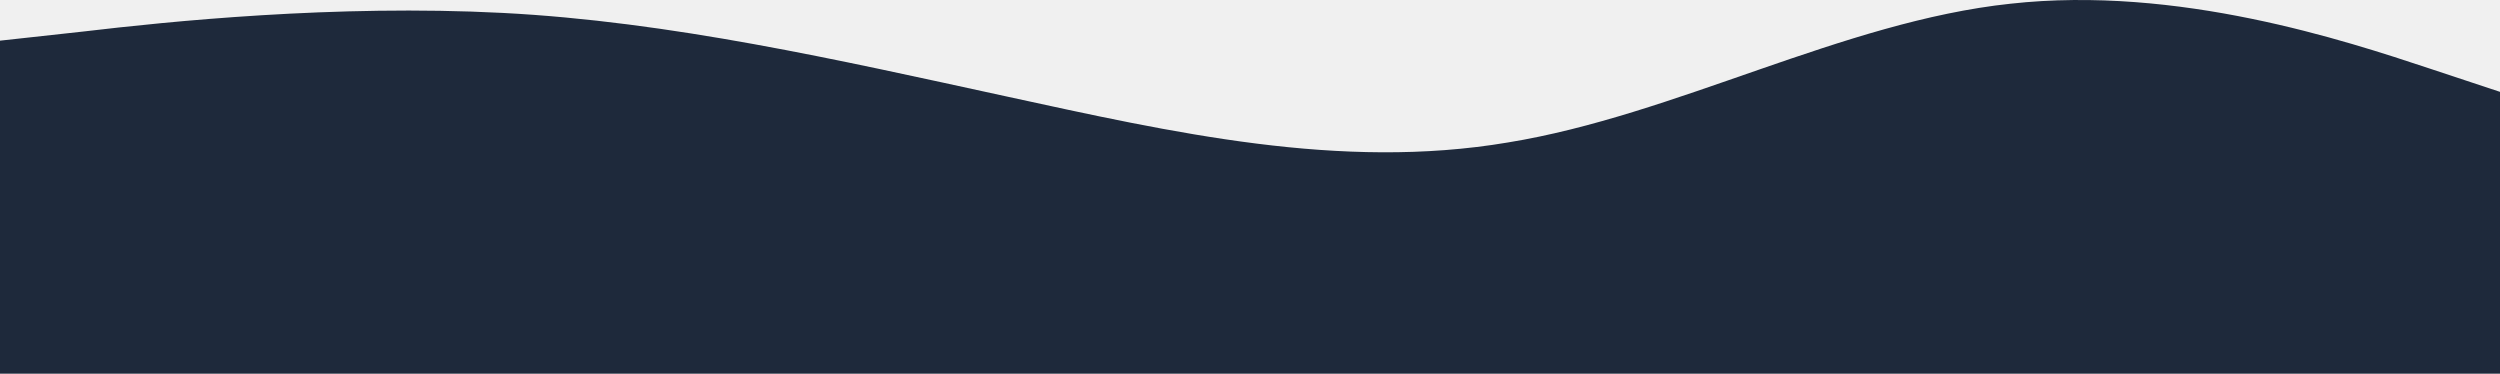
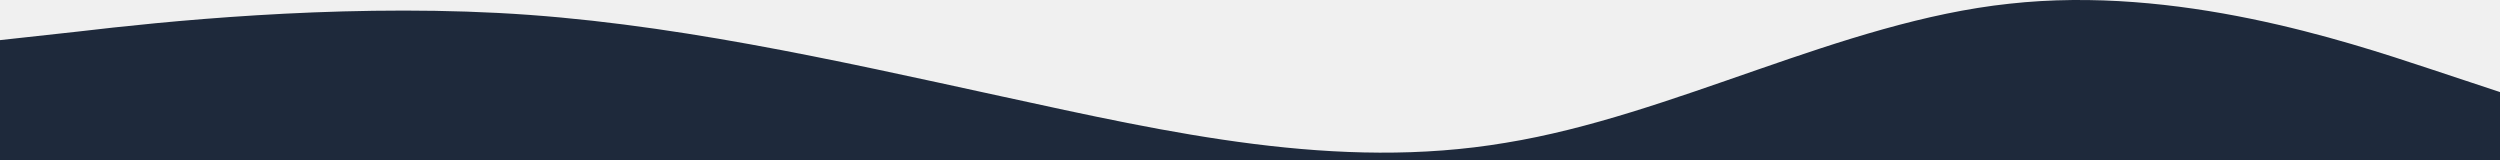
- <svg xmlns="http://www.w3.org/2000/svg" width="1726" height="258" viewBox="0 0 1726 258" fill="none">
-   <path d="M0 28.075L57.833 21.729C115.667 14.903 231.333 2.927 347 8.915C462.667 14.903 578.333 41.248 694 66.396C809.667 91.544 925.333 117.89 1041 98.37C1156.67 79.569 1272.33 14.903 1388 2.568C1503.67 -10.245 1619.33 28.075 1677.17 47.236L1735 66.396V258H1677.17C1619.33 258 1503.67 258 1388 258C1272.33 258 1156.67 258 1041 258C925.333 258 809.667 258 694 258C578.333 258 462.667 258 347 258C231.333 258 115.667 258 57.833 258H0V28.075Z" fill="#1E293B" />
+ <svg xmlns="http://www.w3.org/2000/svg" width="1722" height="110" viewBox="0 0 1722 110" fill="none">
+   <g clip-path="url(#clip0_236_492)">
+     <path d="M-4 28.075L53.833 21.729C111.667 14.903 227.333 2.927 343 8.915C458.667 14.903 574.333 41.248 690 66.396C805.667 91.544 921.333 117.89 1037 98.37C1152.67 79.569 1268.33 14.903 1384 2.568C1499.67 -10.245 1615.33 28.075 1673.17 47.236L1731 66.396V258H1673.17C1615.33 258 1499.67 258 1384 258C1268.33 258 1152.67 258 1037 258C921.333 258 805.667 258 690 258C574.333 258 458.667 258 343 258C227.333 258 111.667 258 53.833 258H-4V28.075Z" fill="#1E293B" />
+   </g>
+   <defs>
+     <clipPath id="clip0_236_492">
+       <rect width="1726" height="258" fill="white" transform="translate(-4)" />
+     </clipPath>
+   </defs>
</svg>
